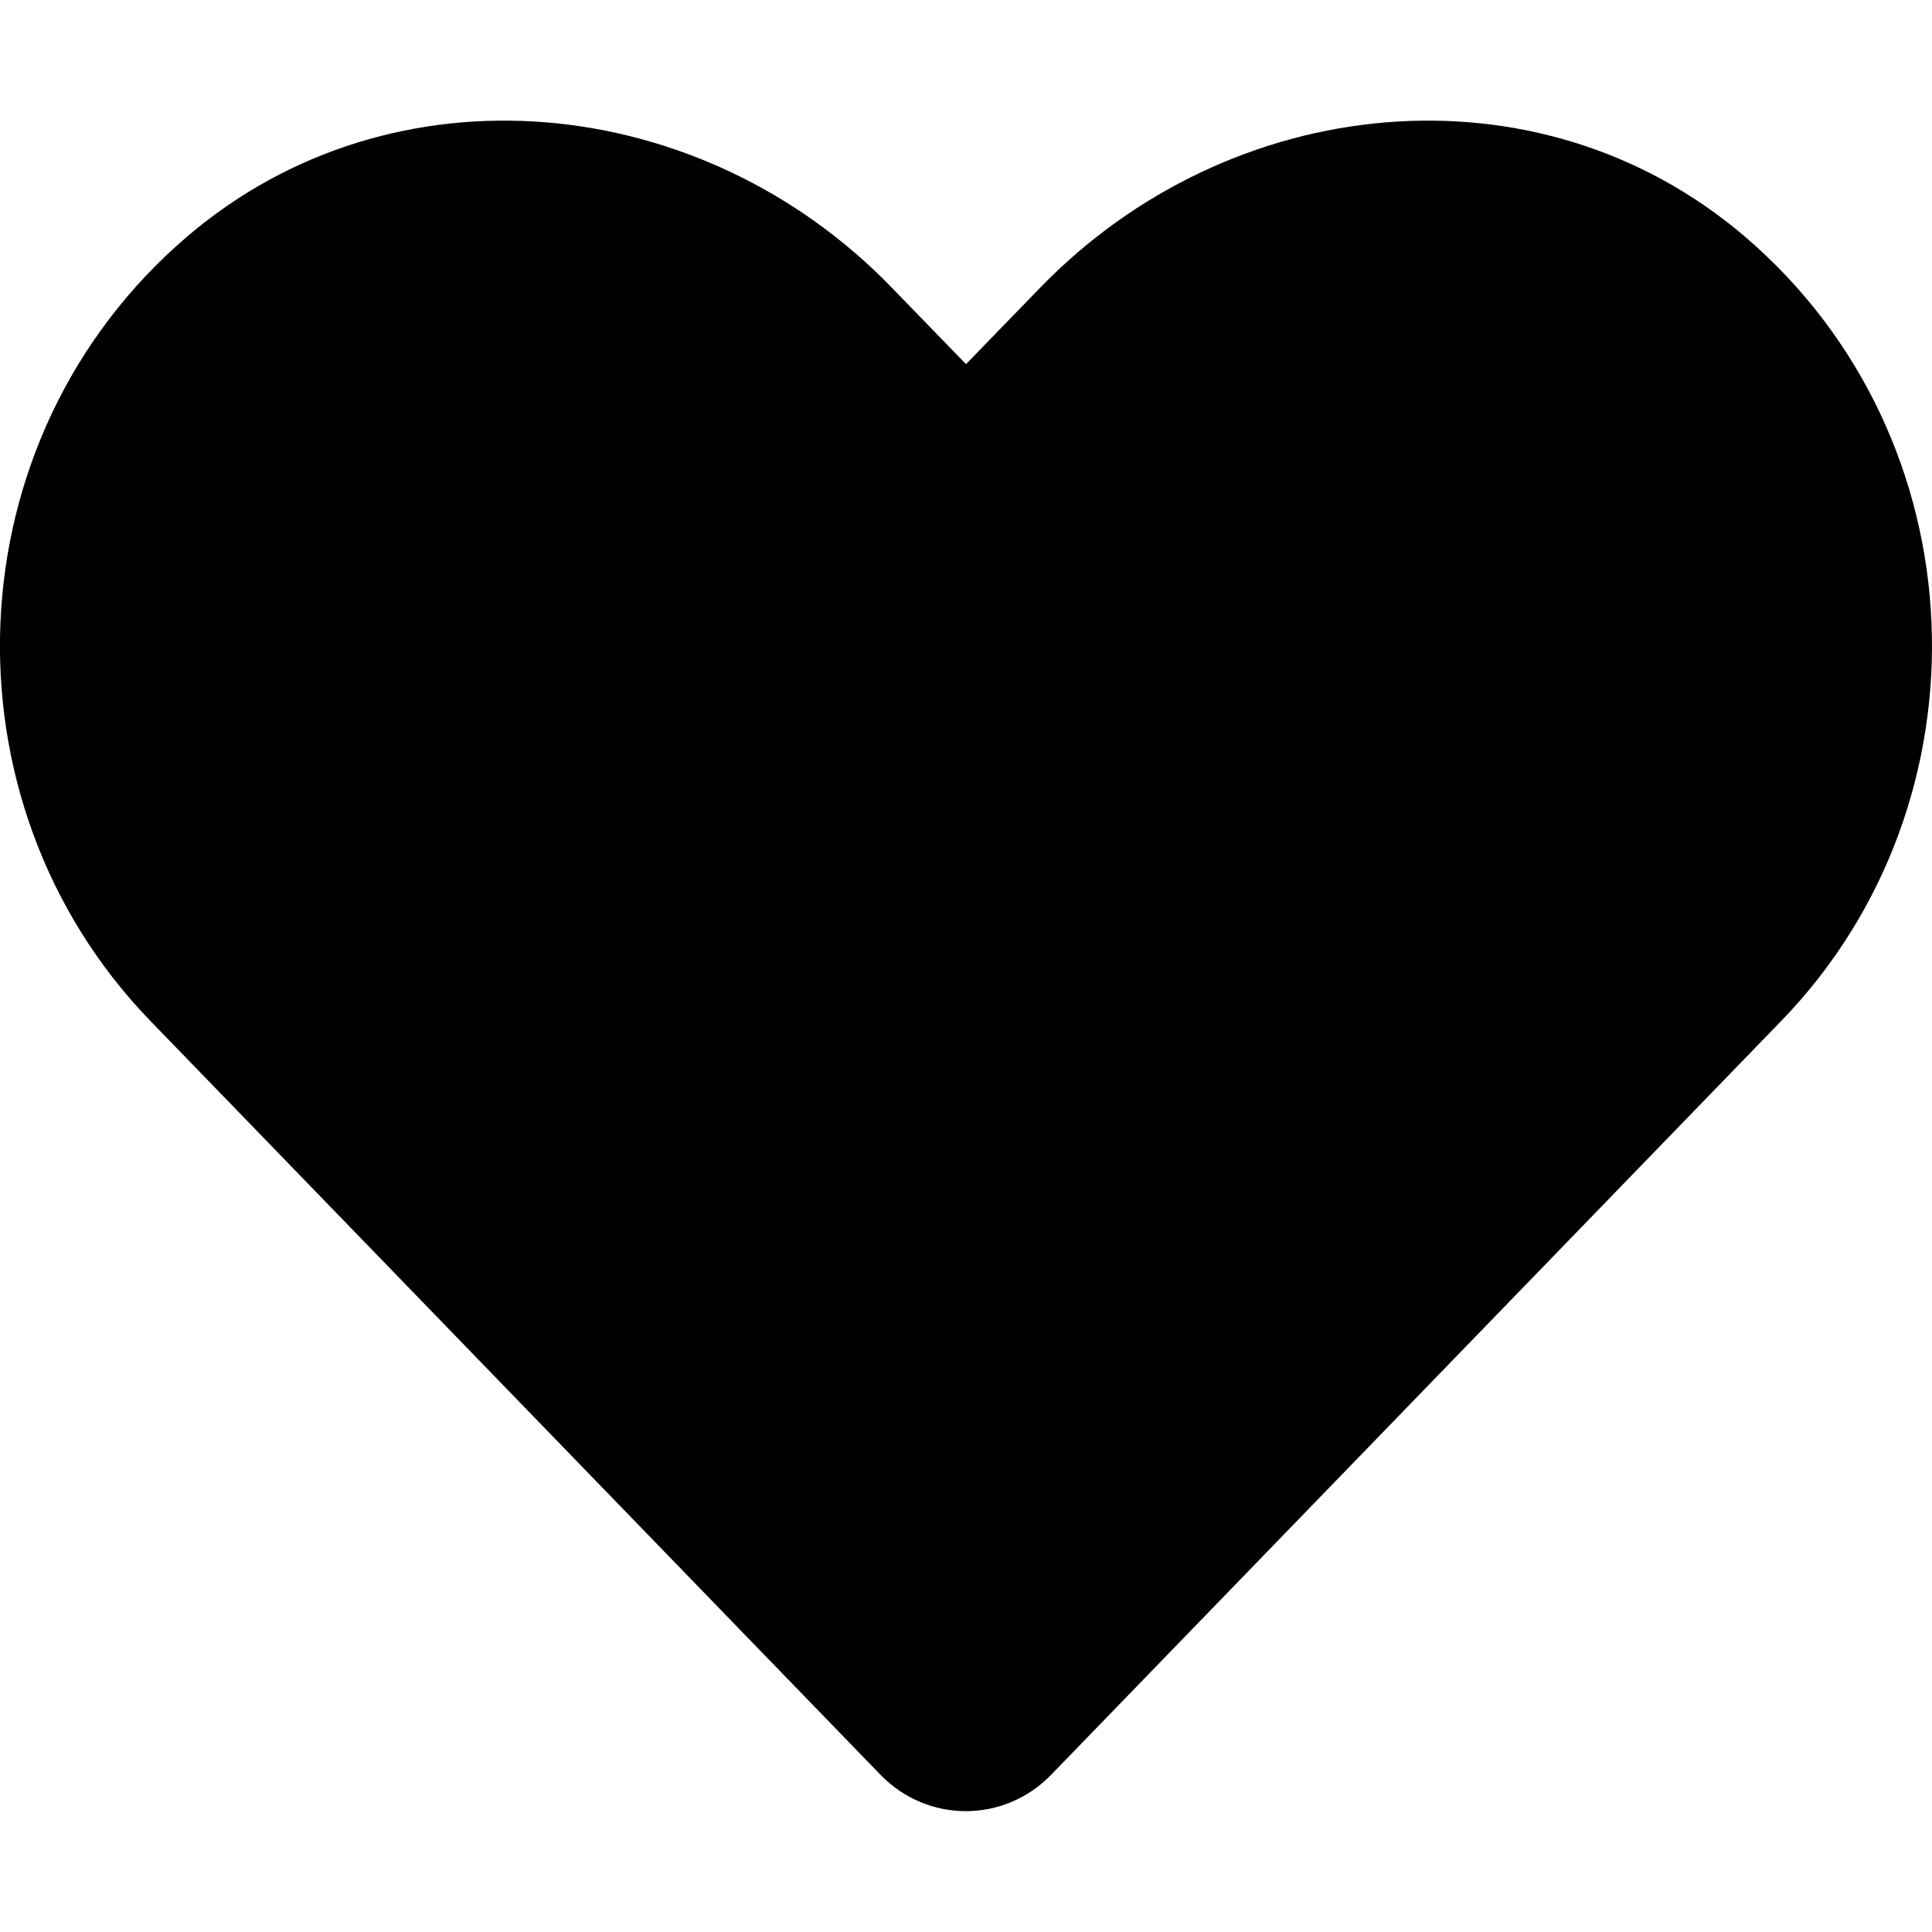
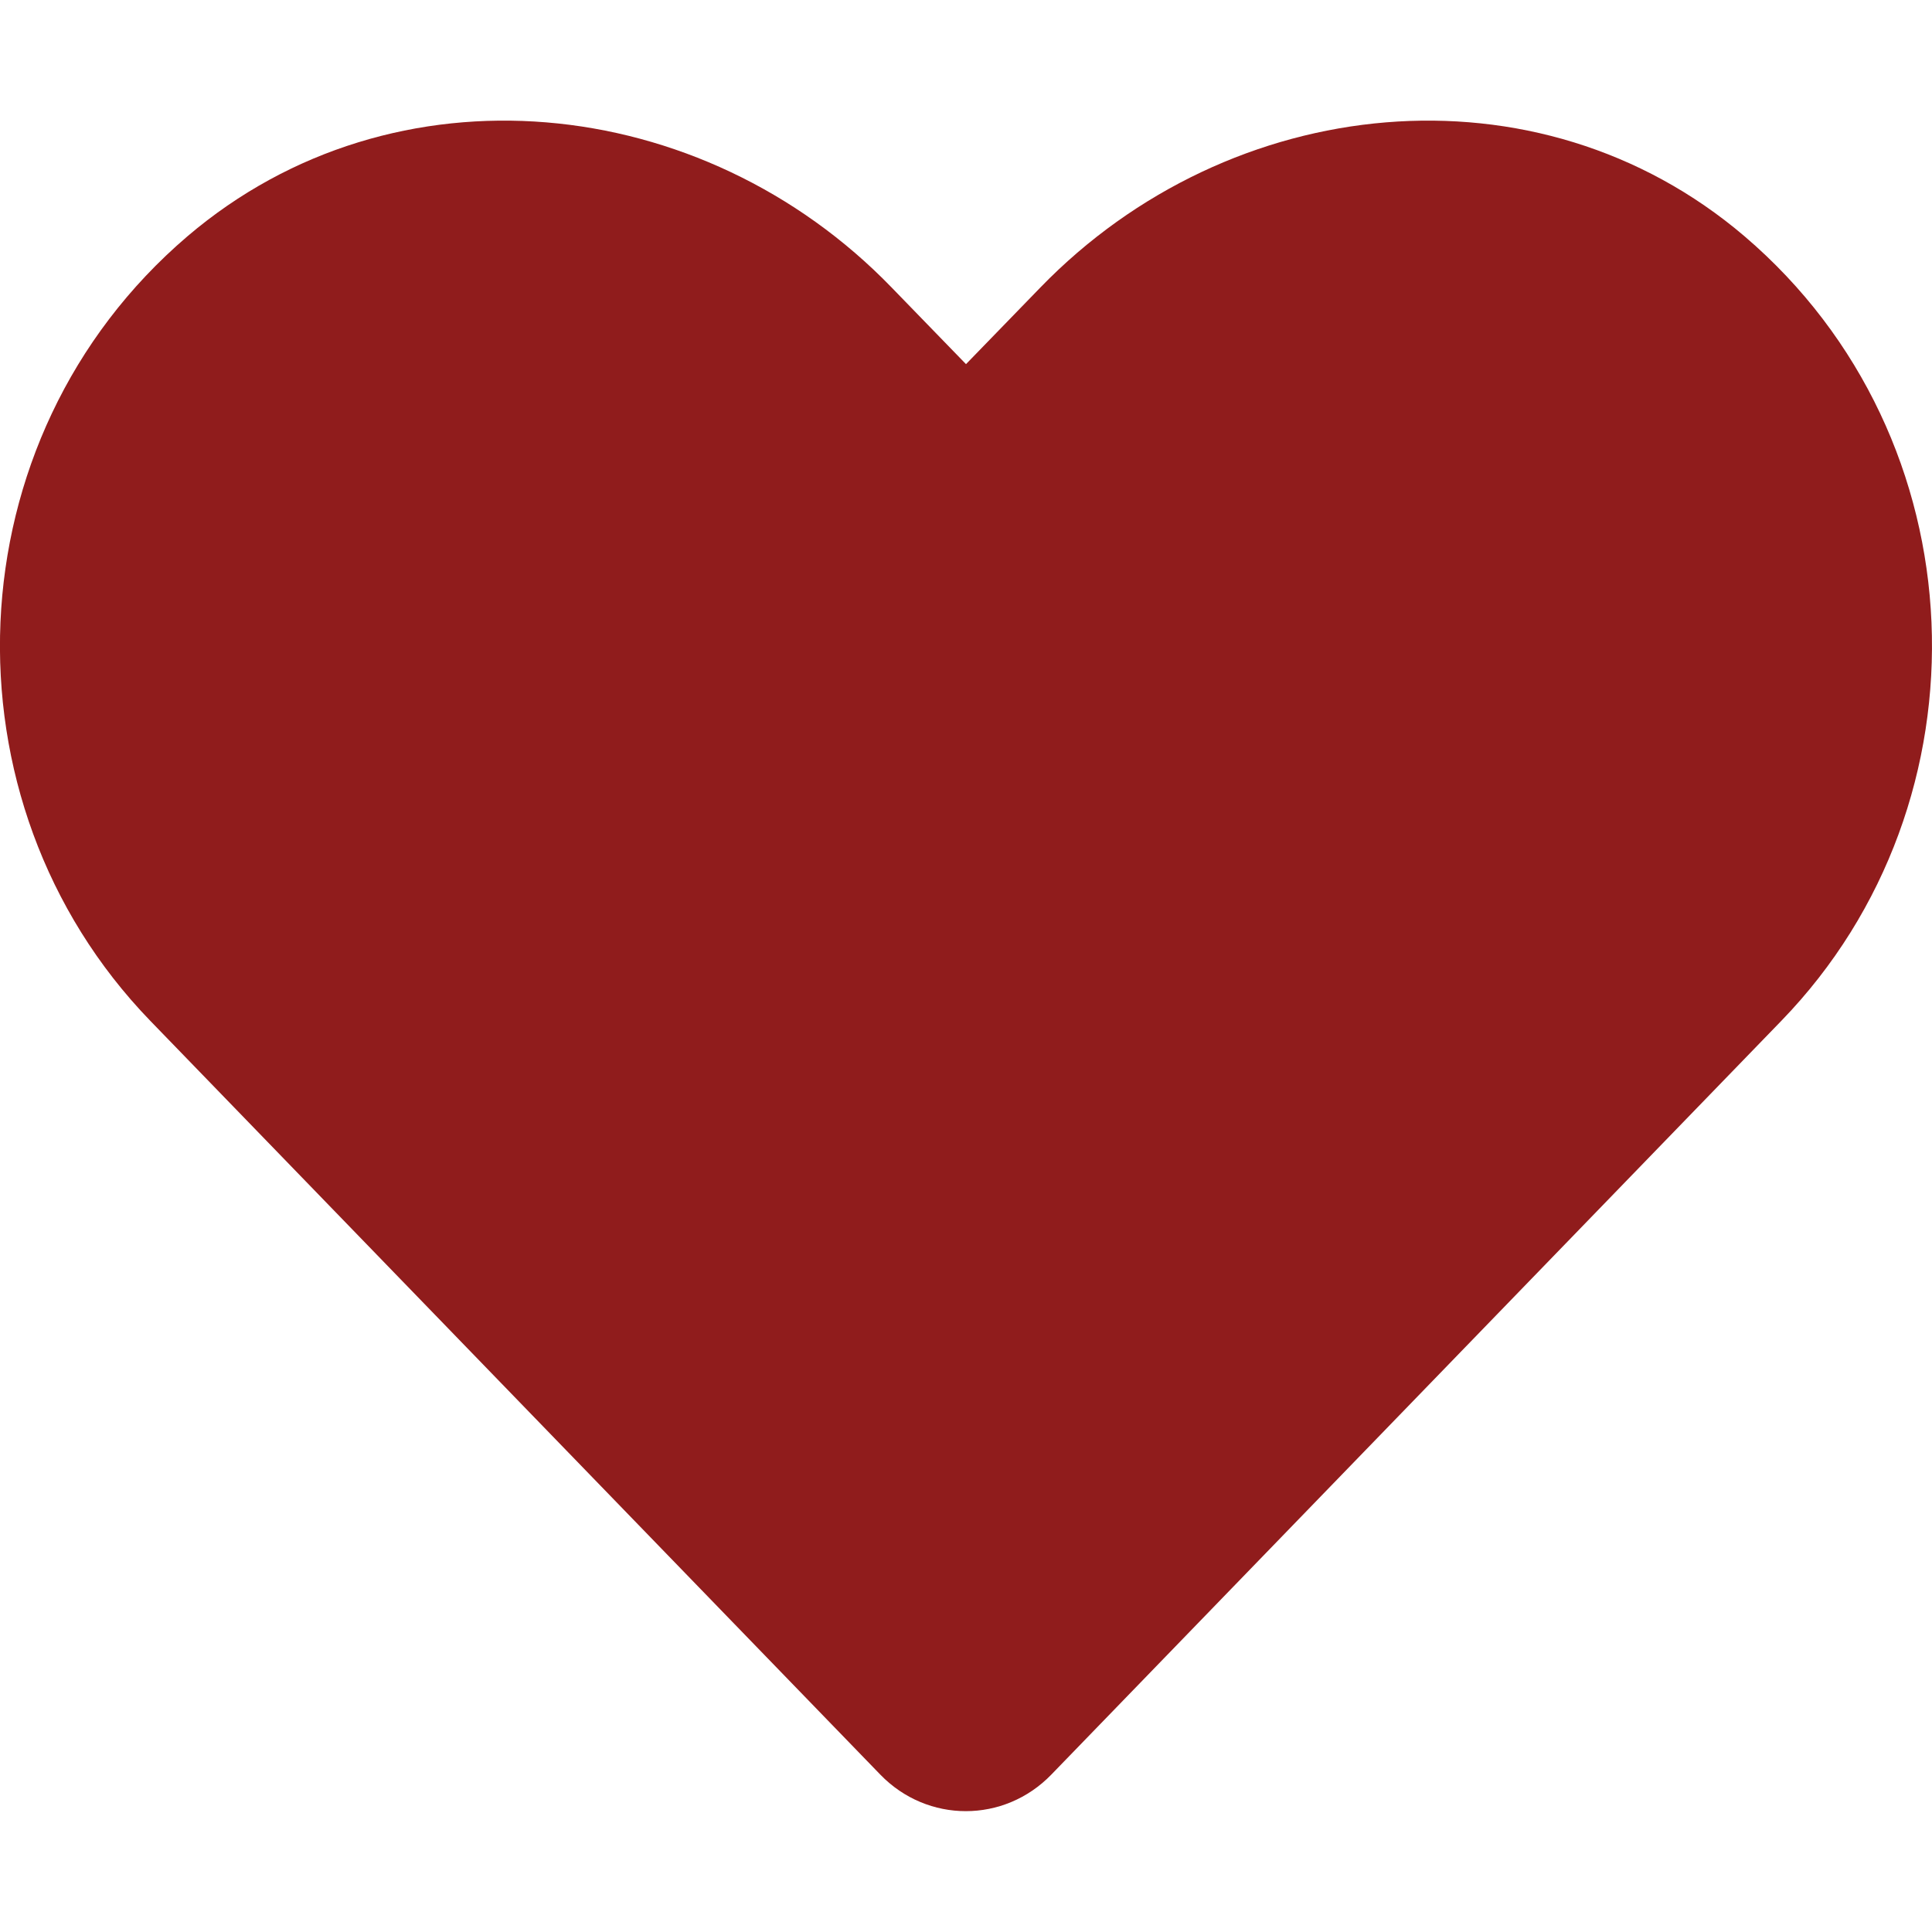
<svg xmlns="http://www.w3.org/2000/svg" aria-hidden="true" focusable="false" data-prefix="fas" data-icon="heart" class="svg-inline--fa fa-heart fa-w-16" role="img" viewBox="0 0 512 512">
-   <path fill="currentColor" d="M462.3 62.6C407.5 15.9 326 24.3 275.7 76.2L256 96.5l-19.7-20.3C186.1 24.3 104.5 15.9 49.7 62.6c-62.8 53.6-66.1 149.8-9.9 207.9l193.5 199.8c12.5 12.9 32.8 12.9 45.3 0l193.5-199.8c56.3-58.1 53-154.3-9.8-207.9z" />
+   <path fill="#901C1C" d="M462.3 62.6C407.5 15.9 326 24.3 275.7 76.2L256 96.5l-19.7-20.3C186.1 24.3 104.5 15.9 49.7 62.6c-62.8 53.6-66.1 149.8-9.9 207.9l193.5 199.8c12.5 12.9 32.8 12.9 45.3 0l193.5-199.8c56.3-58.1 53-154.3-9.8-207.9z" />
</svg>
